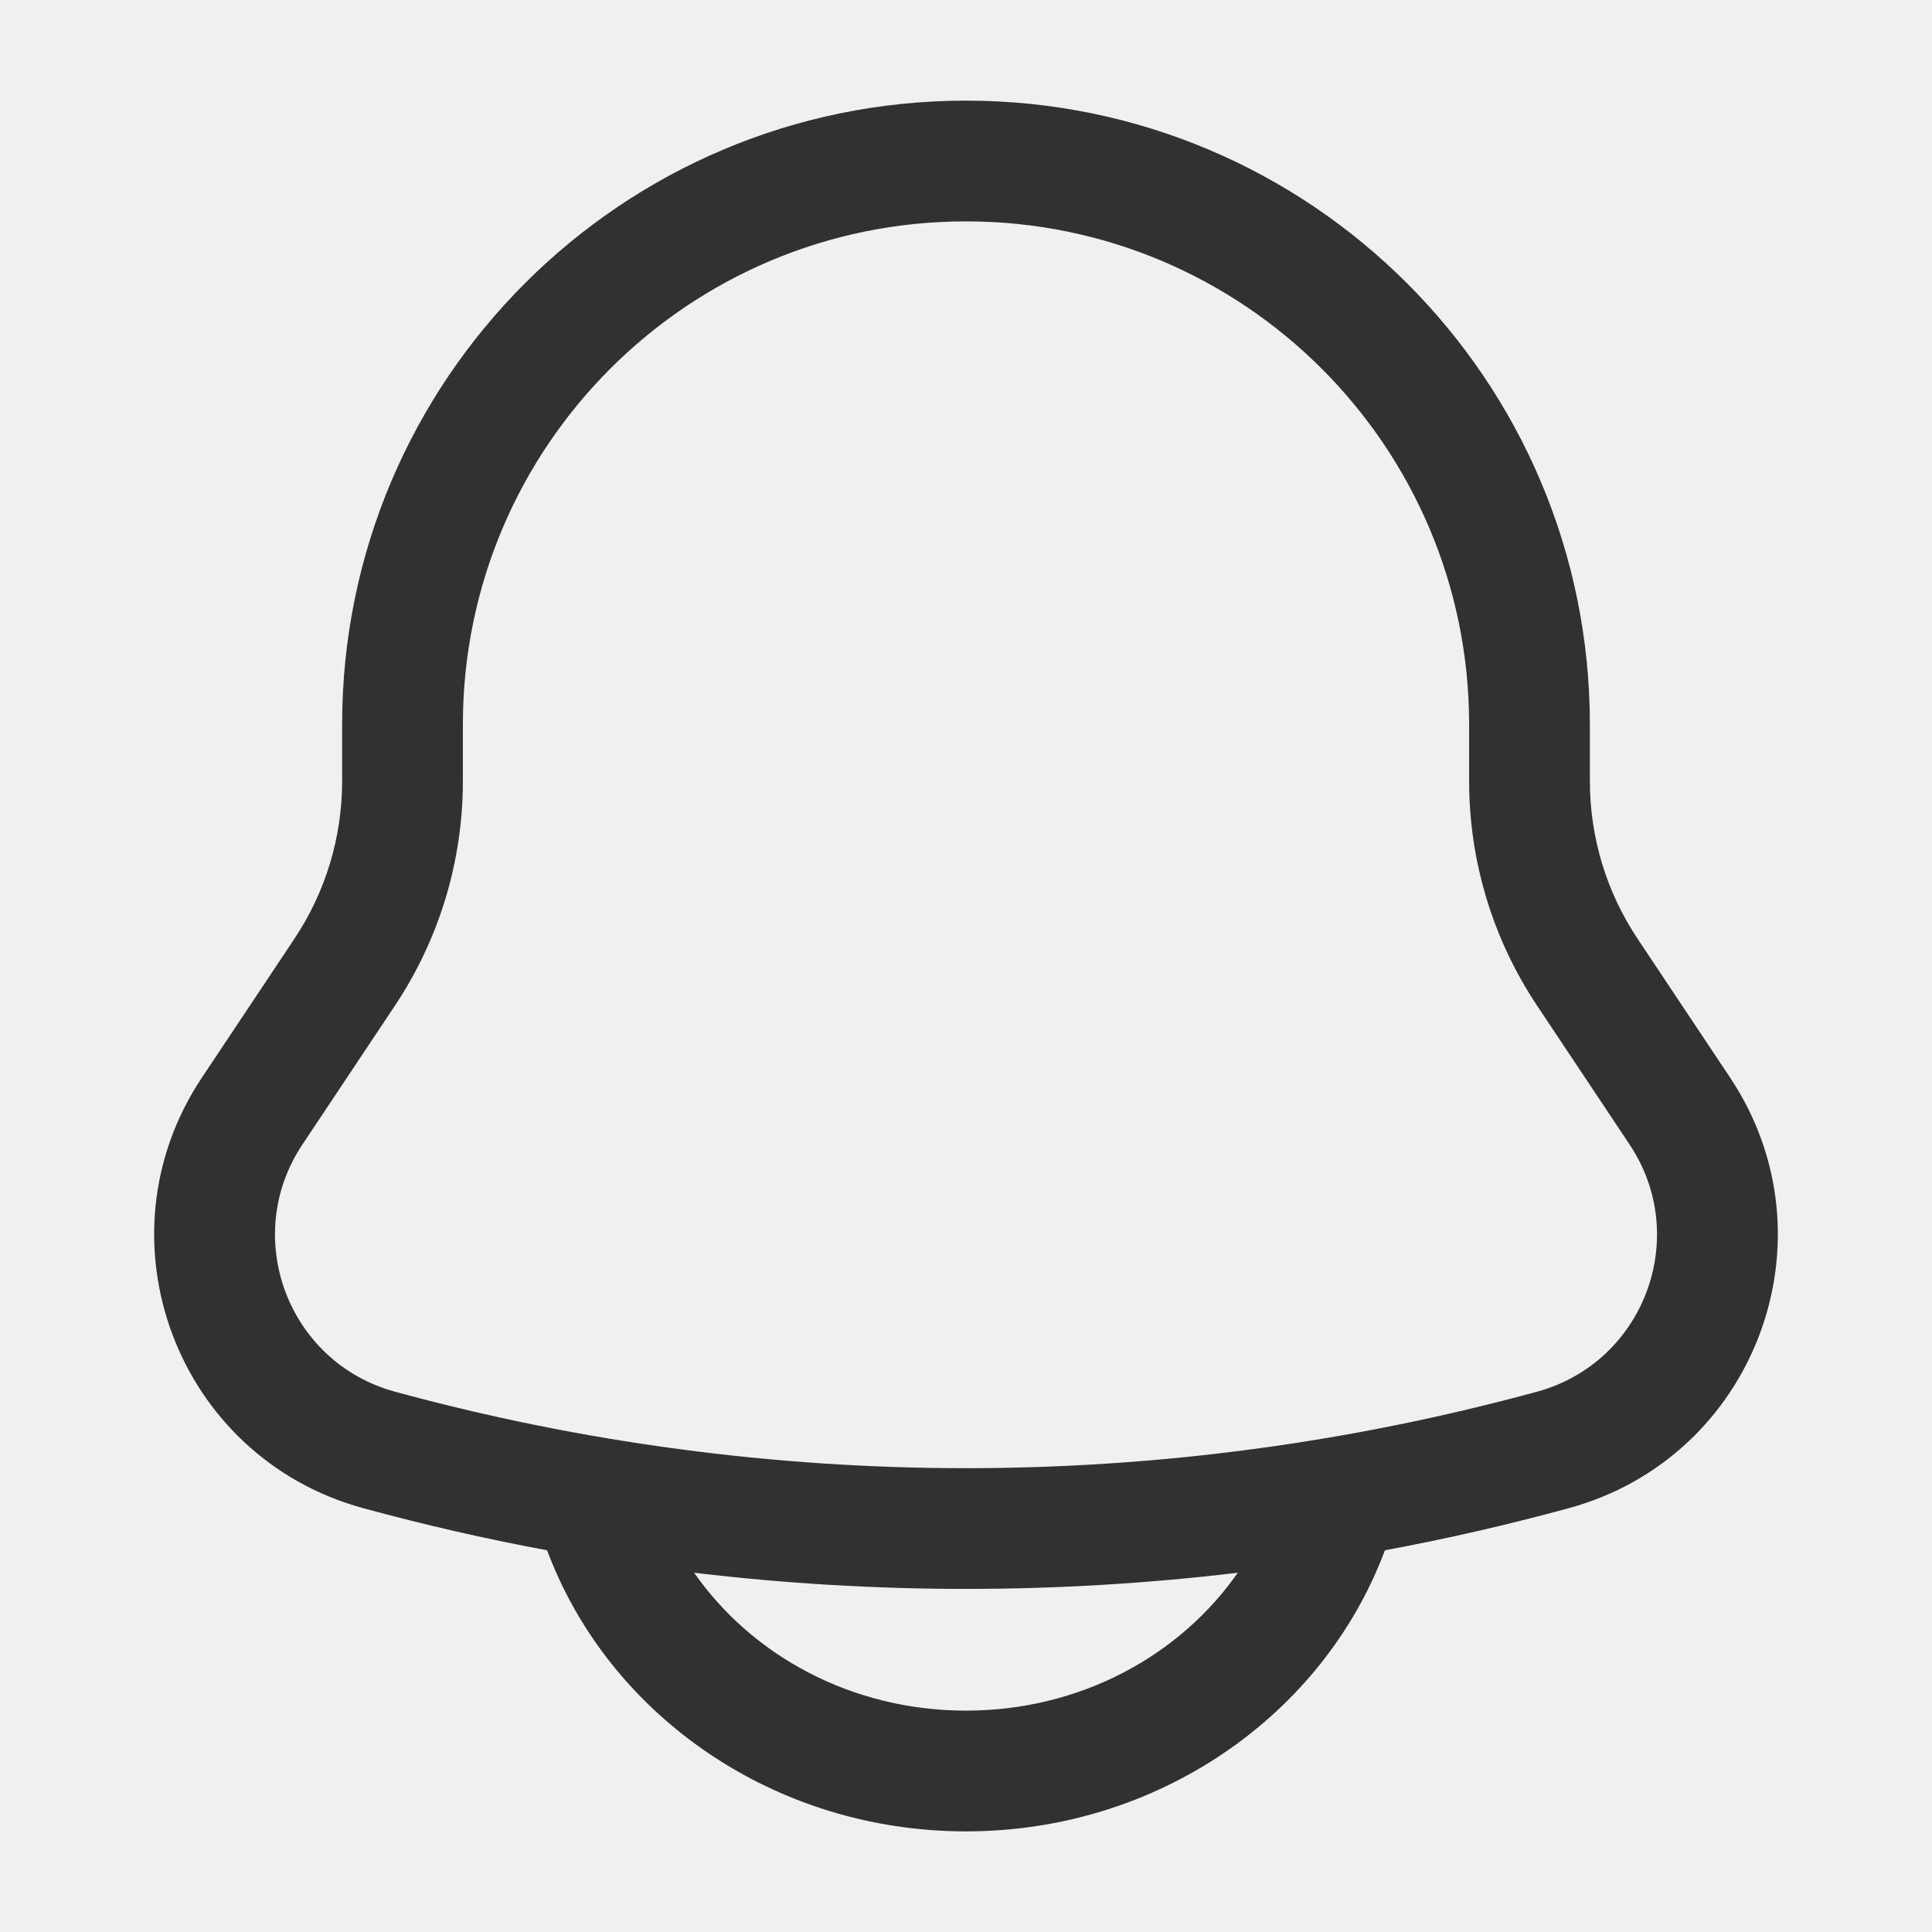
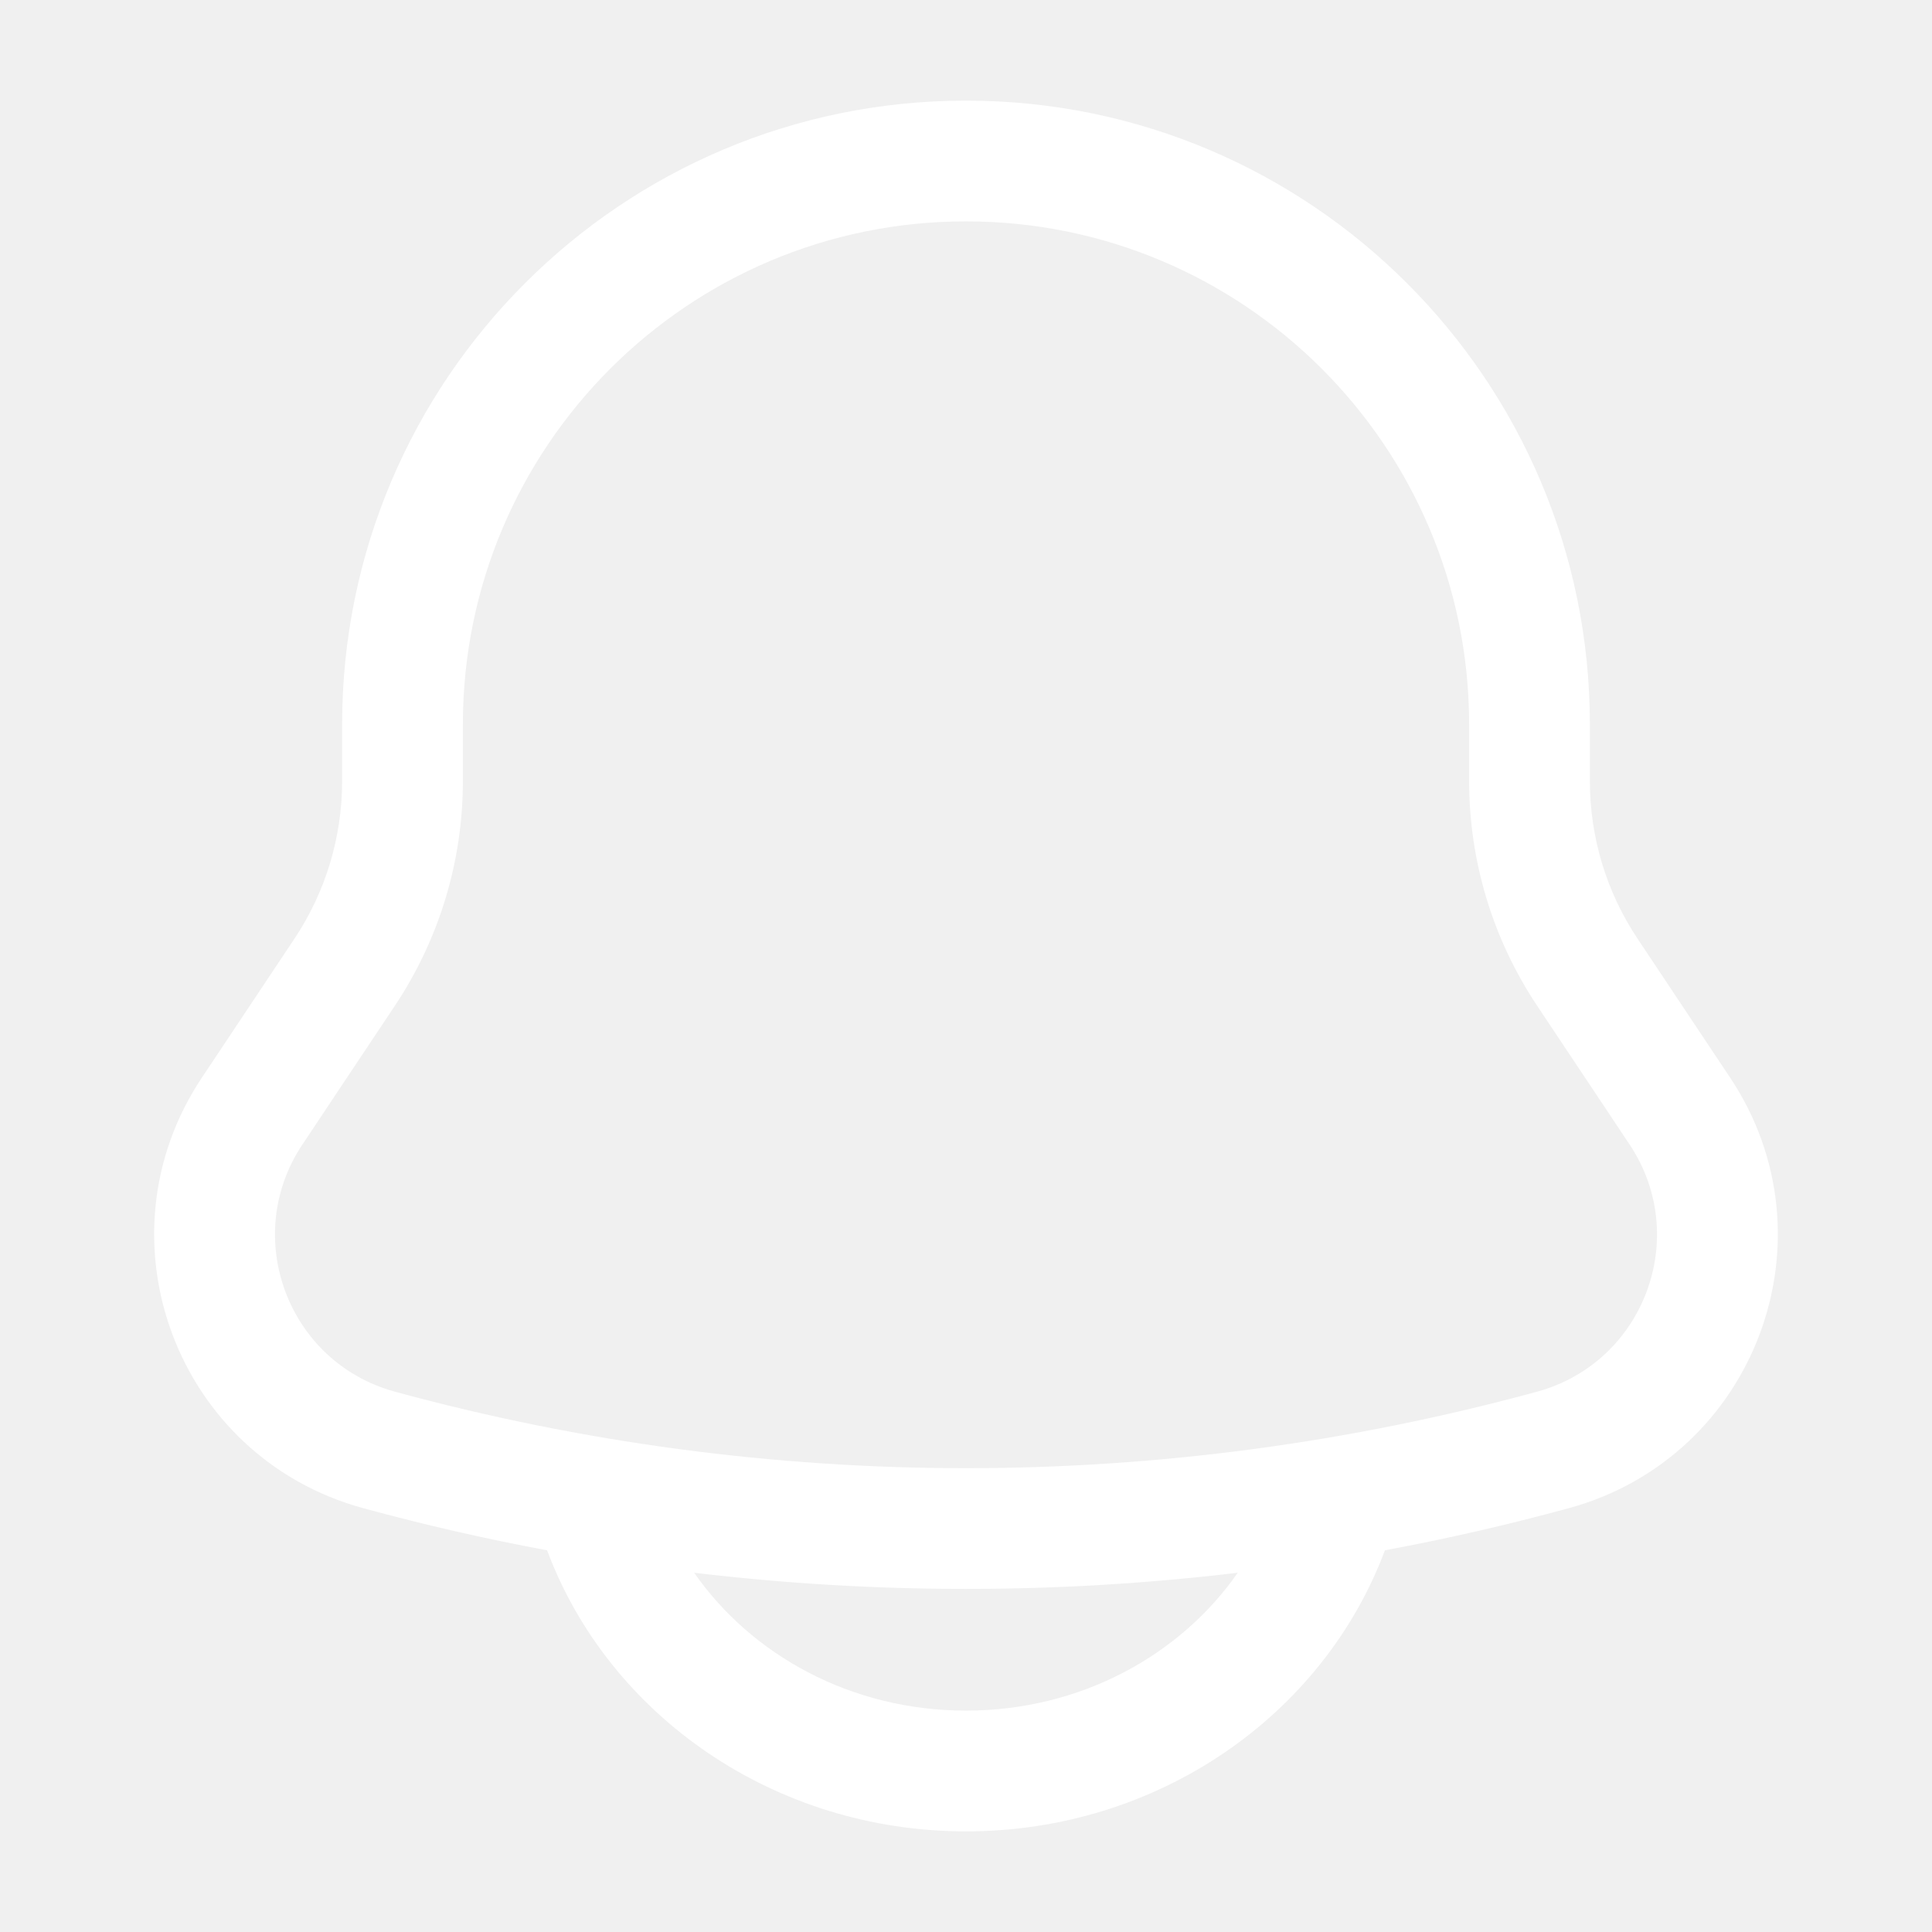
<svg xmlns="http://www.w3.org/2000/svg" width="24" height="24" viewBox="0 0 24 24" fill="none">
-   <path fill-rule="evenodd" clip-rule="evenodd" d="M12 1.25C7.72 1.25 4.25 4.72 4.25 9V9.704C4.25 10.401 4.044 11.082 3.657 11.662L2.509 13.385C1.175 15.385 2.193 18.103 4.512 18.735C5.267 18.941 6.029 19.116 6.796 19.258L6.798 19.263C7.567 21.315 9.622 22.75 12 22.75C14.378 22.75 16.433 21.315 17.202 19.263L17.204 19.258C17.971 19.116 18.733 18.941 19.488 18.735C21.807 18.103 22.825 15.385 21.491 13.385L20.343 11.662C19.956 11.082 19.75 10.401 19.75 9.704V9C19.75 4.72 16.28 1.25 12 1.25ZM15.376 19.537C13.133 19.805 10.866 19.805 8.623 19.537C9.334 20.558 10.571 21.25 12 21.25C13.429 21.25 14.665 20.558 15.376 19.537ZM5.75 9C5.75 5.548 8.548 2.75 12 2.75C15.452 2.75 18.25 5.548 18.25 9V9.704C18.25 10.697 18.544 11.668 19.095 12.494L20.243 14.217C21.009 15.365 20.424 16.925 19.094 17.288C14.449 18.555 9.551 18.555 4.906 17.288C3.576 16.925 2.991 15.365 3.757 14.217L4.905 12.494C5.456 11.668 5.75 10.697 5.75 9.704V9Z" fill="#313131" />
+   <path fill-rule="evenodd" clip-rule="evenodd" d="M12 1.25C7.72 1.25 4.25 4.72 4.25 9V9.704C4.25 10.401 4.044 11.082 3.657 11.662L2.509 13.385C1.175 15.385 2.193 18.103 4.512 18.735C5.267 18.941 6.029 19.116 6.796 19.258L6.798 19.263C7.567 21.315 9.622 22.75 12 22.75C14.378 22.75 16.433 21.315 17.202 19.263L17.204 19.258C17.971 19.116 18.733 18.941 19.488 18.735C21.807 18.103 22.825 15.385 21.491 13.385L20.343 11.662C19.956 11.082 19.75 10.401 19.75 9.704V9C19.75 4.72 16.28 1.25 12 1.25ZM15.376 19.537C13.133 19.805 10.866 19.805 8.623 19.537C9.334 20.558 10.571 21.25 12 21.25C13.429 21.25 14.665 20.558 15.376 19.537ZM5.75 9C5.75 5.548 8.548 2.75 12 2.75C15.452 2.75 18.25 5.548 18.25 9V9.704C18.25 10.697 18.544 11.668 19.095 12.494L20.243 14.217C21.009 15.365 20.424 16.925 19.094 17.288C14.449 18.555 9.551 18.555 4.906 17.288C3.576 16.925 2.991 15.365 3.757 14.217L4.905 12.494C5.456 11.668 5.75 10.697 5.75 9.704V9Z" fill="#fff" />
</svg>
